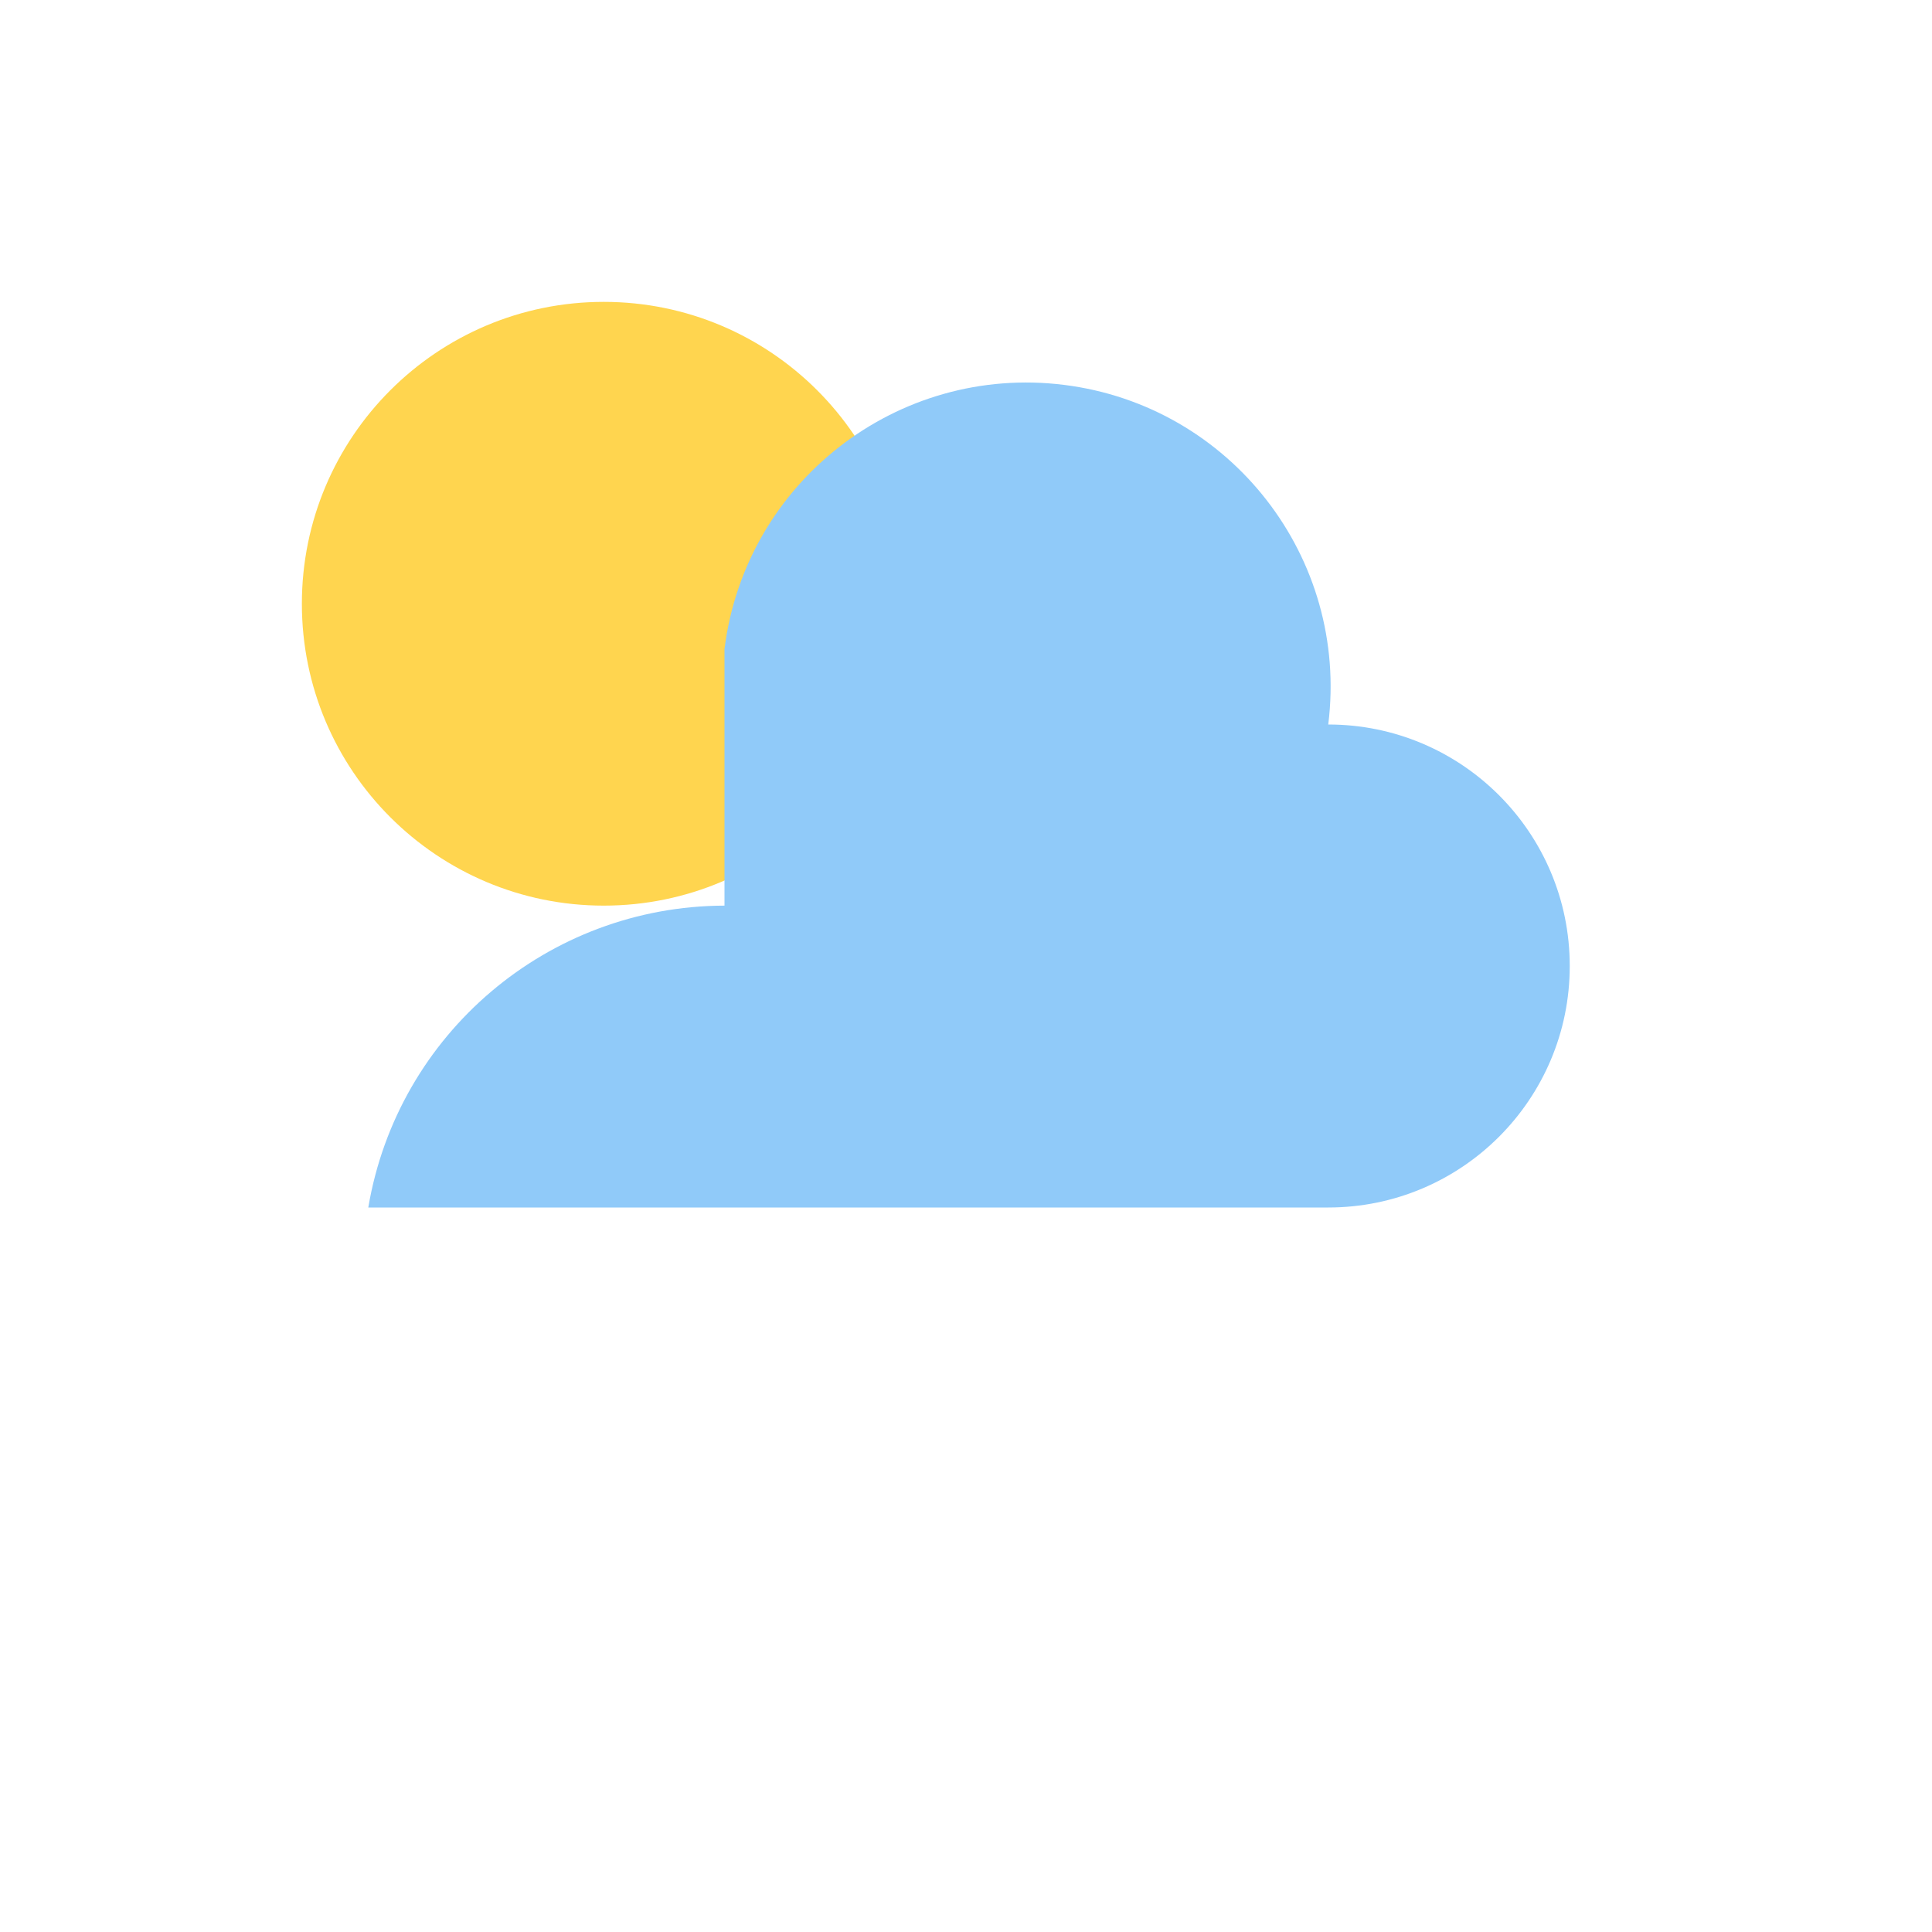
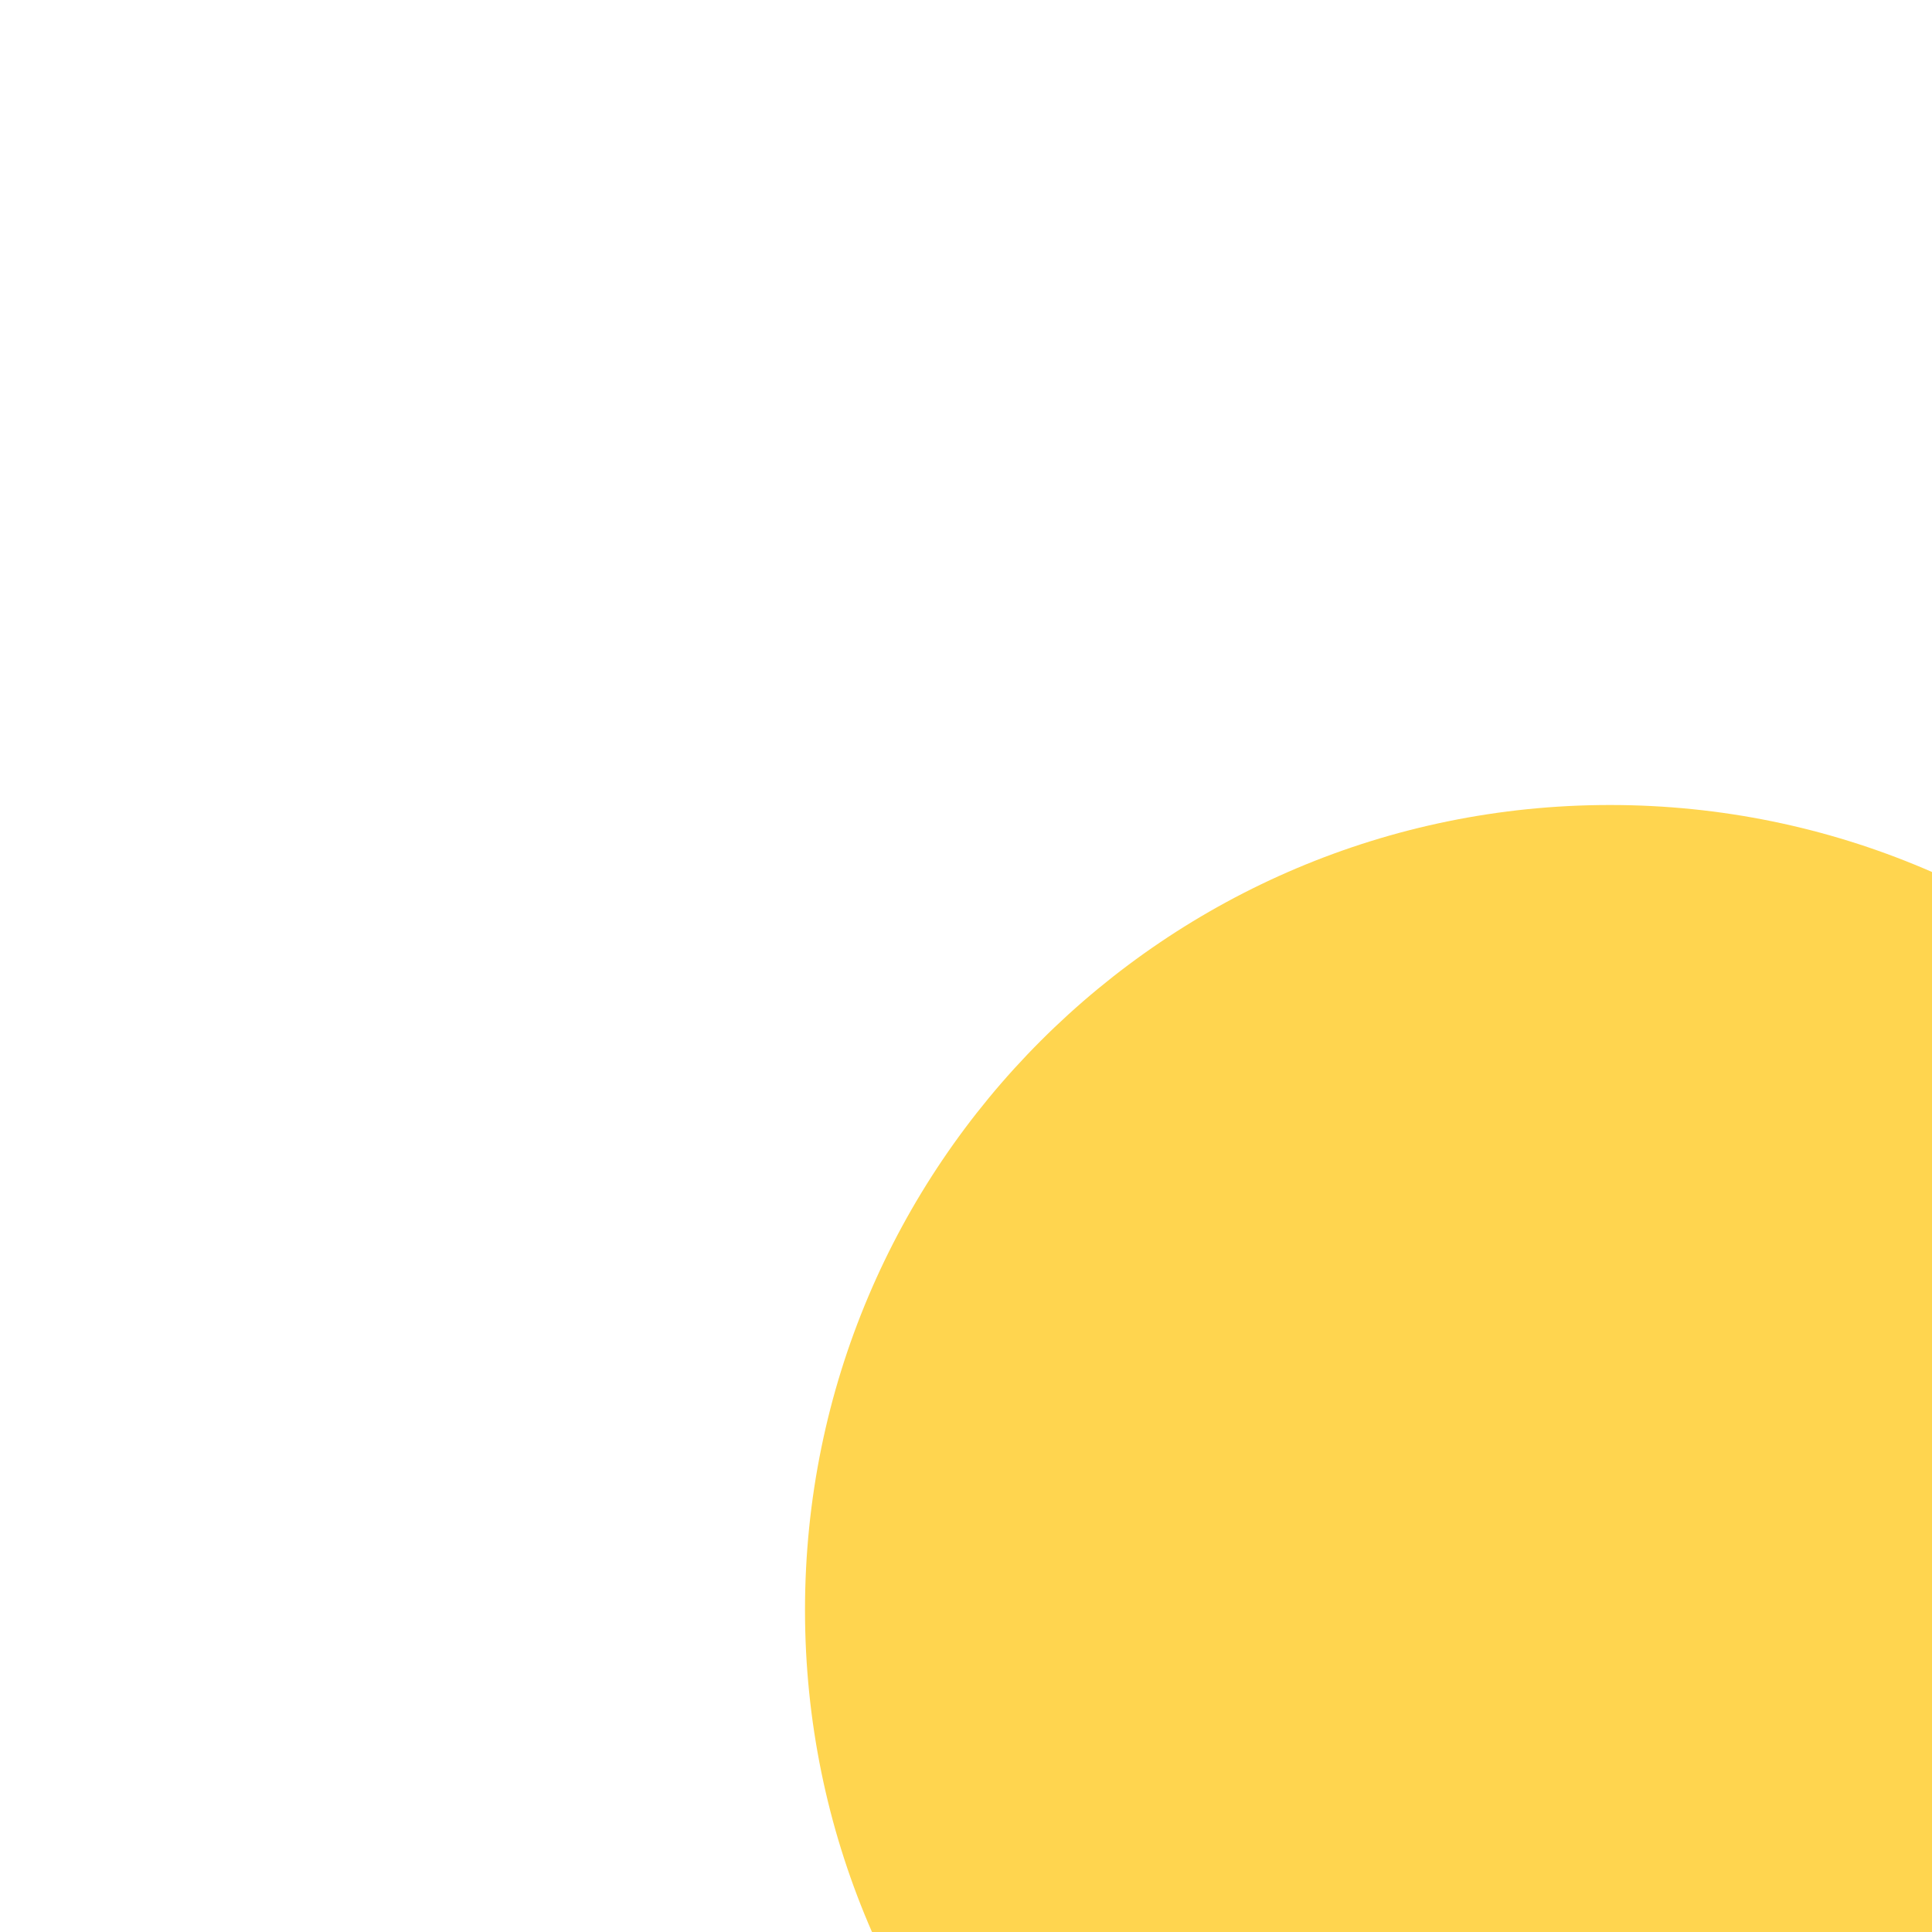
- <svg xmlns="http://www.w3.org/2000/svg" viewBox="0 0 64 64" width="200" height="200">
+ <svg xmlns="http://www.w3.org/2000/svg" viewBox="0 0 24 24">
  <circle cx="20" cy="20" r="10" fill="#FFD54F" />
  <path d="M24 30a12 12 0 00-11.8 10H44a8 8 0 000-16 10 10 0 00-20-2.5" fill="#90CAF9" />
</svg>
